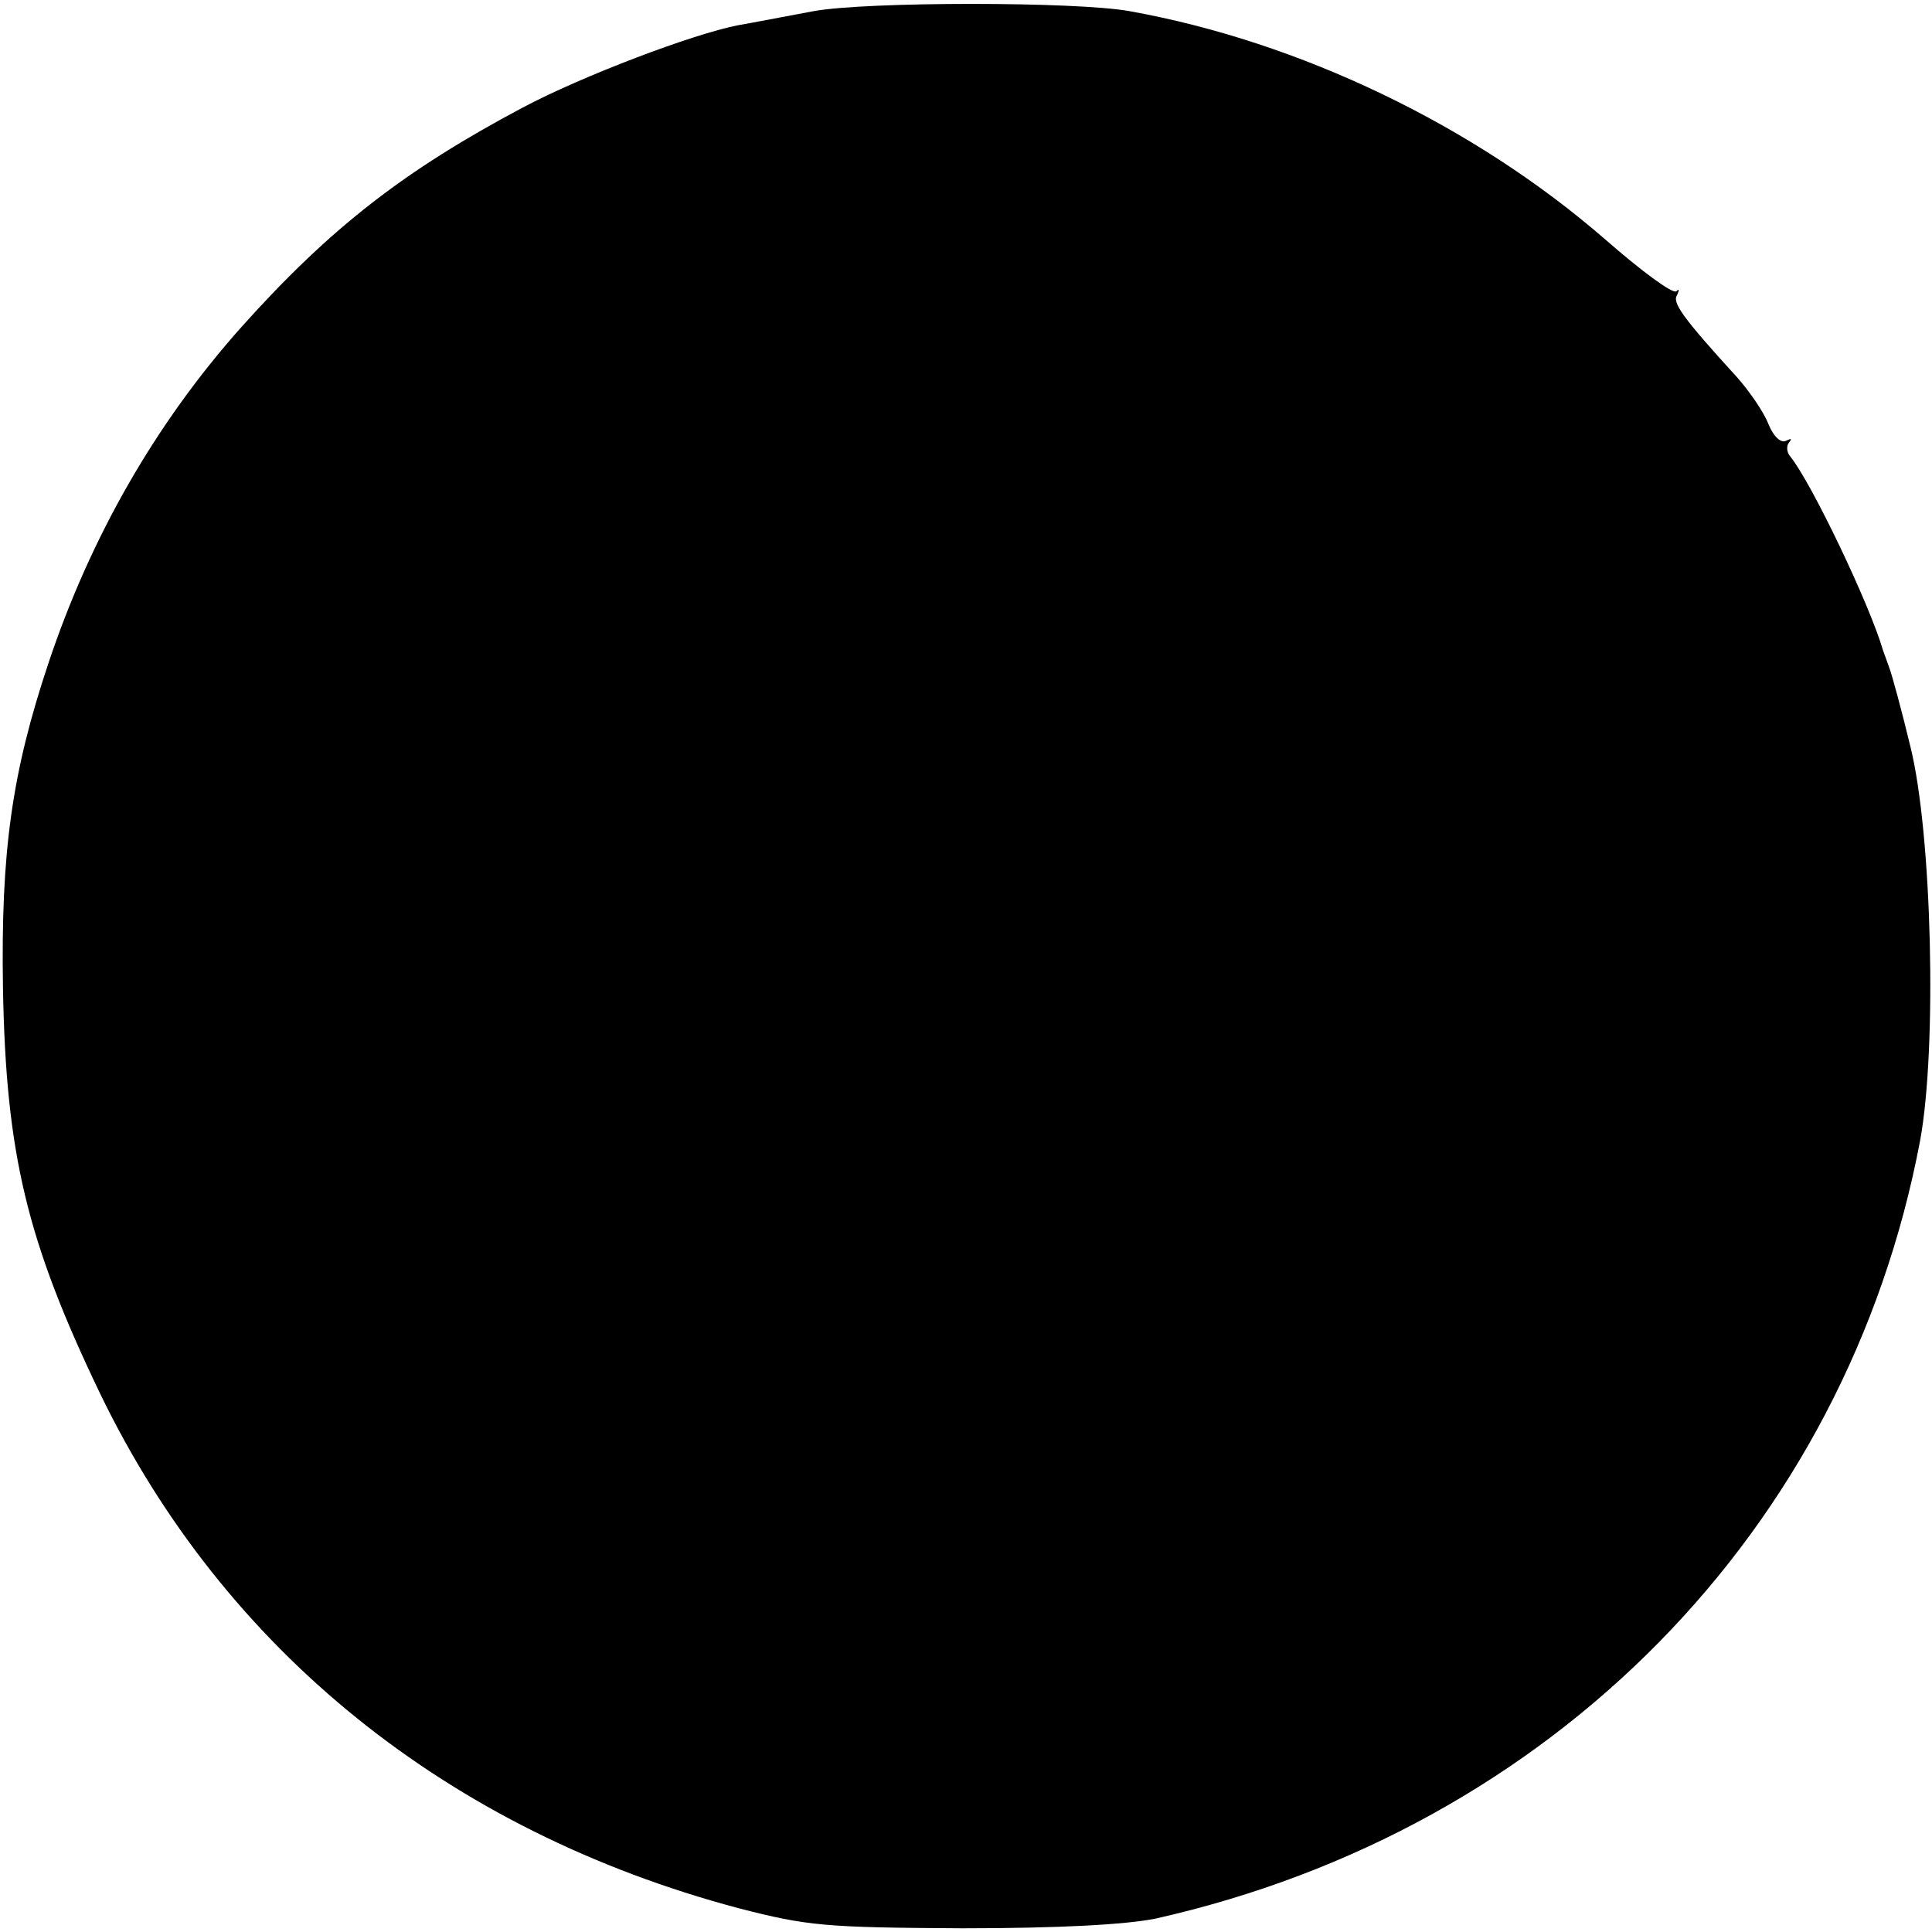
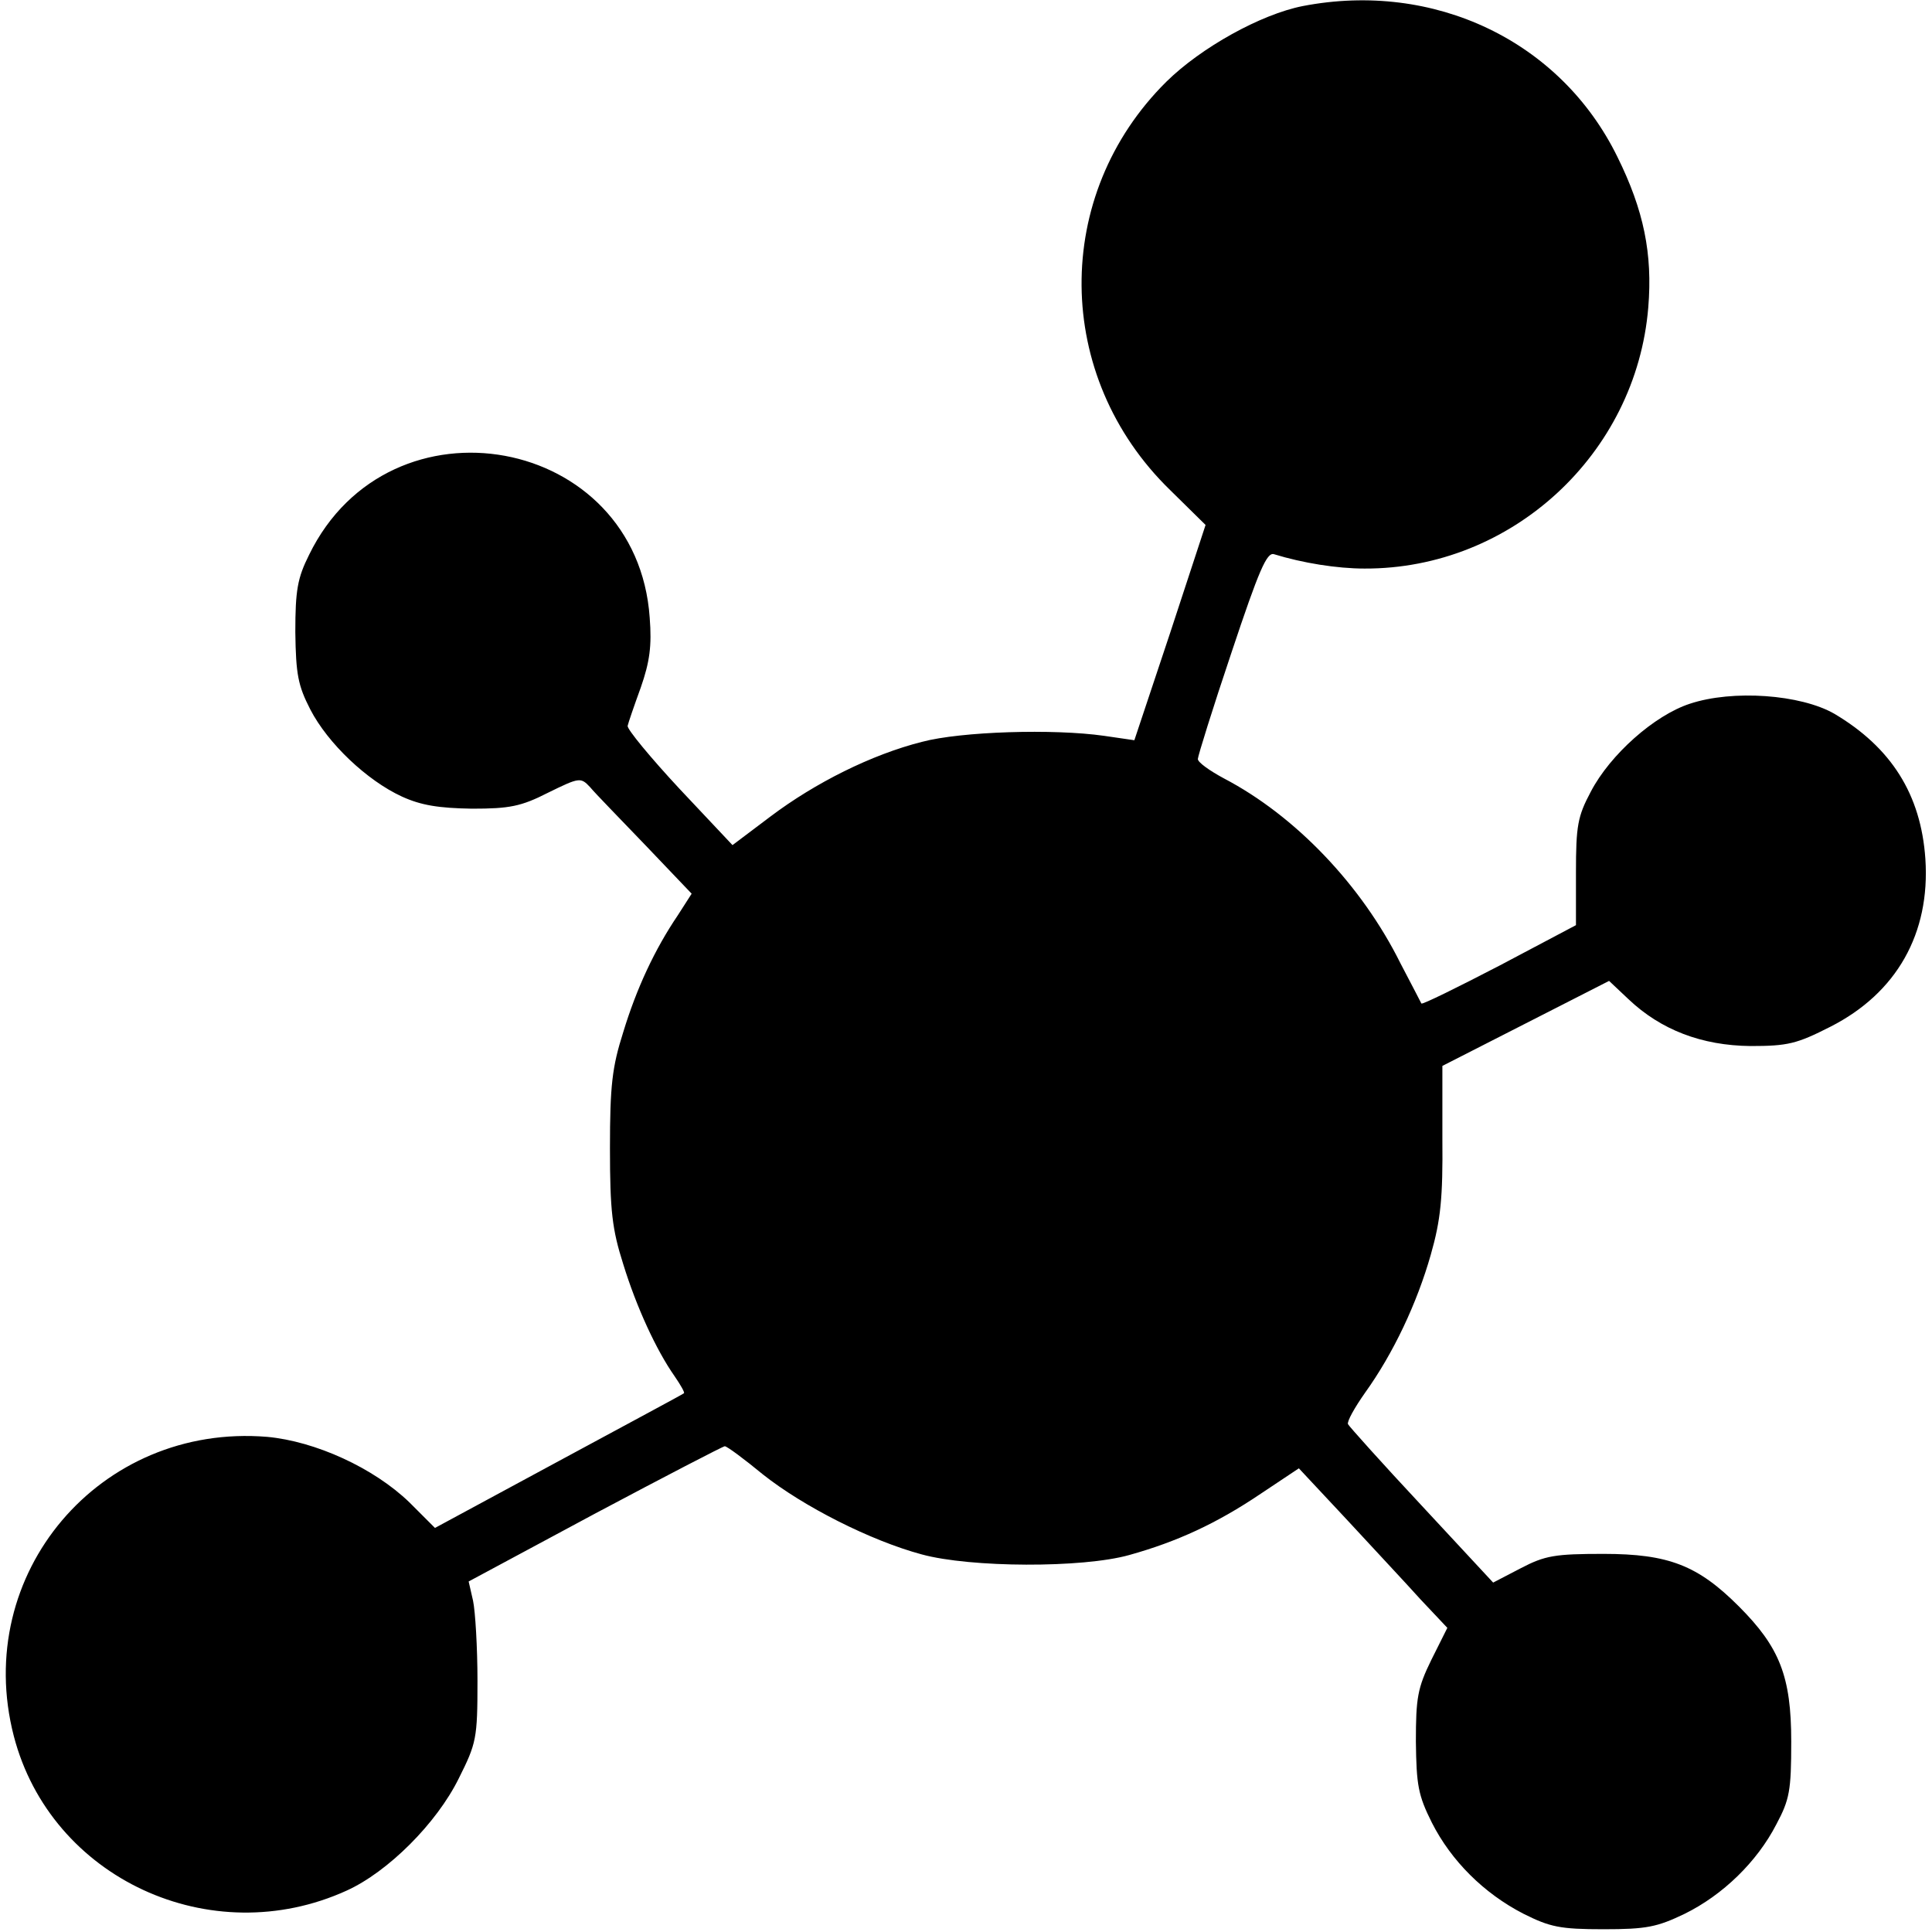
- <svg xmlns="http://www.w3.org/2000/svg" version="1.0" width="260pt" height="260pt" viewBox="0 0 260 260" preserveAspectRatio="xMidYMid meet">
-   <g transform="translate(0,260) scale(0.1,-0.1)" fill="#000000" stroke="none">
-     <path d="M1095 2585 c-38 -7 -84 -16 -102 -19 -61 -12 -209 -68 -290 -111 -158 -84 -258 -161 -378 -295 -115 -129 -203 -282 -260 -453 -49 -147 -64 -253 -61 -437 4 -223 32 -340 131 -546 167 -345 468 -588 859 -692 93 -24 117 -26 301 -27 132 0 220 5 260 13 534 120 930 523 1029 1047 23 125 16 413 -13 530 -12 50 -25 97 -28 105 -3 8 -7 20 -9 25 -18 62 -97 227 -125 261 -5 6 -5 15 -1 19 4 5 2 5 -4 2 -7 -4 -17 5 -24 22 -6 16 -26 45 -43 64 -73 80 -87 100 -80 110 3 7 3 9 -1 5 -5 -4 -48 28 -96 70 -176 153 -411 266 -640 307 -71 13 -354 13 -425 0z" />
+ <svg xmlns="http://www.w3.org/2000/svg" version="1.0" width="350pt" height="350pt" viewBox="0 0 350 350" preserveAspectRatio="xMidYMid meet">
+   <g transform="translate(0,350) scale(0.1,-0.1)" fill="#000000" stroke="none">
+     <path d="M2360 3489 c-76 -15 -184 -75 -247 -137 -207 -205 -205 -534 7 -740 l64 -63 -64 -195 -65 -195 -55 8 c-91 13 -259 8 -330 -11 -91 -23 -193 -74 -274 -135 l-69 -52 -96 102 c-53 57 -95 108 -94 114 1 5 12 37 24 70 16 46 20 75 16 126 -23 331 -471 413 -617 114 -21 -42 -25 -64 -25 -140 1 -77 5 -97 27 -140 32 -62 103 -129 166 -158 35 -16 67 -21 127 -22 68 0 89 4 138 29 57 28 59 28 76 10 9 -11 55 -58 101 -106 l83 -87 -25 -39 c-42 -62 -75 -133 -99 -212 -20 -63 -24 -96 -24 -210 0 -114 4 -147 24 -210 24 -78 60 -156 93 -203 11 -16 19 -30 17 -31 -2 -2 -105 -57 -227 -123 l-224 -121 -46 46 c-65 63 -171 111 -258 119 -303 25 -535 -248 -459 -542 67 -258 357 -392 603 -280 75 34 163 122 203 203 32 64 34 72 34 177 0 61 -4 126 -8 145 l-8 35 229 123 c126 67 232 122 235 122 4 0 35 -23 69 -51 73 -58 195 -120 288 -145 88 -24 291 -25 376 -1 86 24 158 57 238 111 l69 46 86 -92 c47 -51 108 -116 134 -145 l49 -52 -29 -58 c-25 -51 -28 -69 -28 -148 1 -79 4 -97 29 -147 35 -69 94 -128 166 -165 48 -24 66 -28 145 -28 78 0 97 4 147 28 69 34 131 94 166 162 24 45 27 61 27 150 0 118 -21 171 -95 245 -74 74 -127 95 -245 95 -88 0 -106 -3 -150 -26 l-50 -26 -130 140 c-71 76 -131 143 -133 147 -2 5 12 30 31 57 51 71 94 162 119 250 18 63 22 103 21 210 l0 132 151 77 151 77 35 -33 c59 -56 133 -84 221 -85 68 0 84 4 145 35 120 61 181 169 172 304 -8 117 -62 202 -165 263 -61 35 -184 44 -262 18 -64 -21 -144 -92 -179 -159 -24 -45 -27 -62 -27 -147 l0 -95 -138 -73 c-77 -40 -140 -71 -142 -69 -1 2 -18 35 -38 73 -70 141 -190 267 -320 335 -26 14 -47 29 -47 35 0 5 27 92 61 193 50 150 64 182 77 178 52 -16 114 -26 164 -26 266 -1 492 207 514 473 8 97 -8 176 -56 273 -103 210 -332 319 -570 273z" />
  </g>
</svg>
